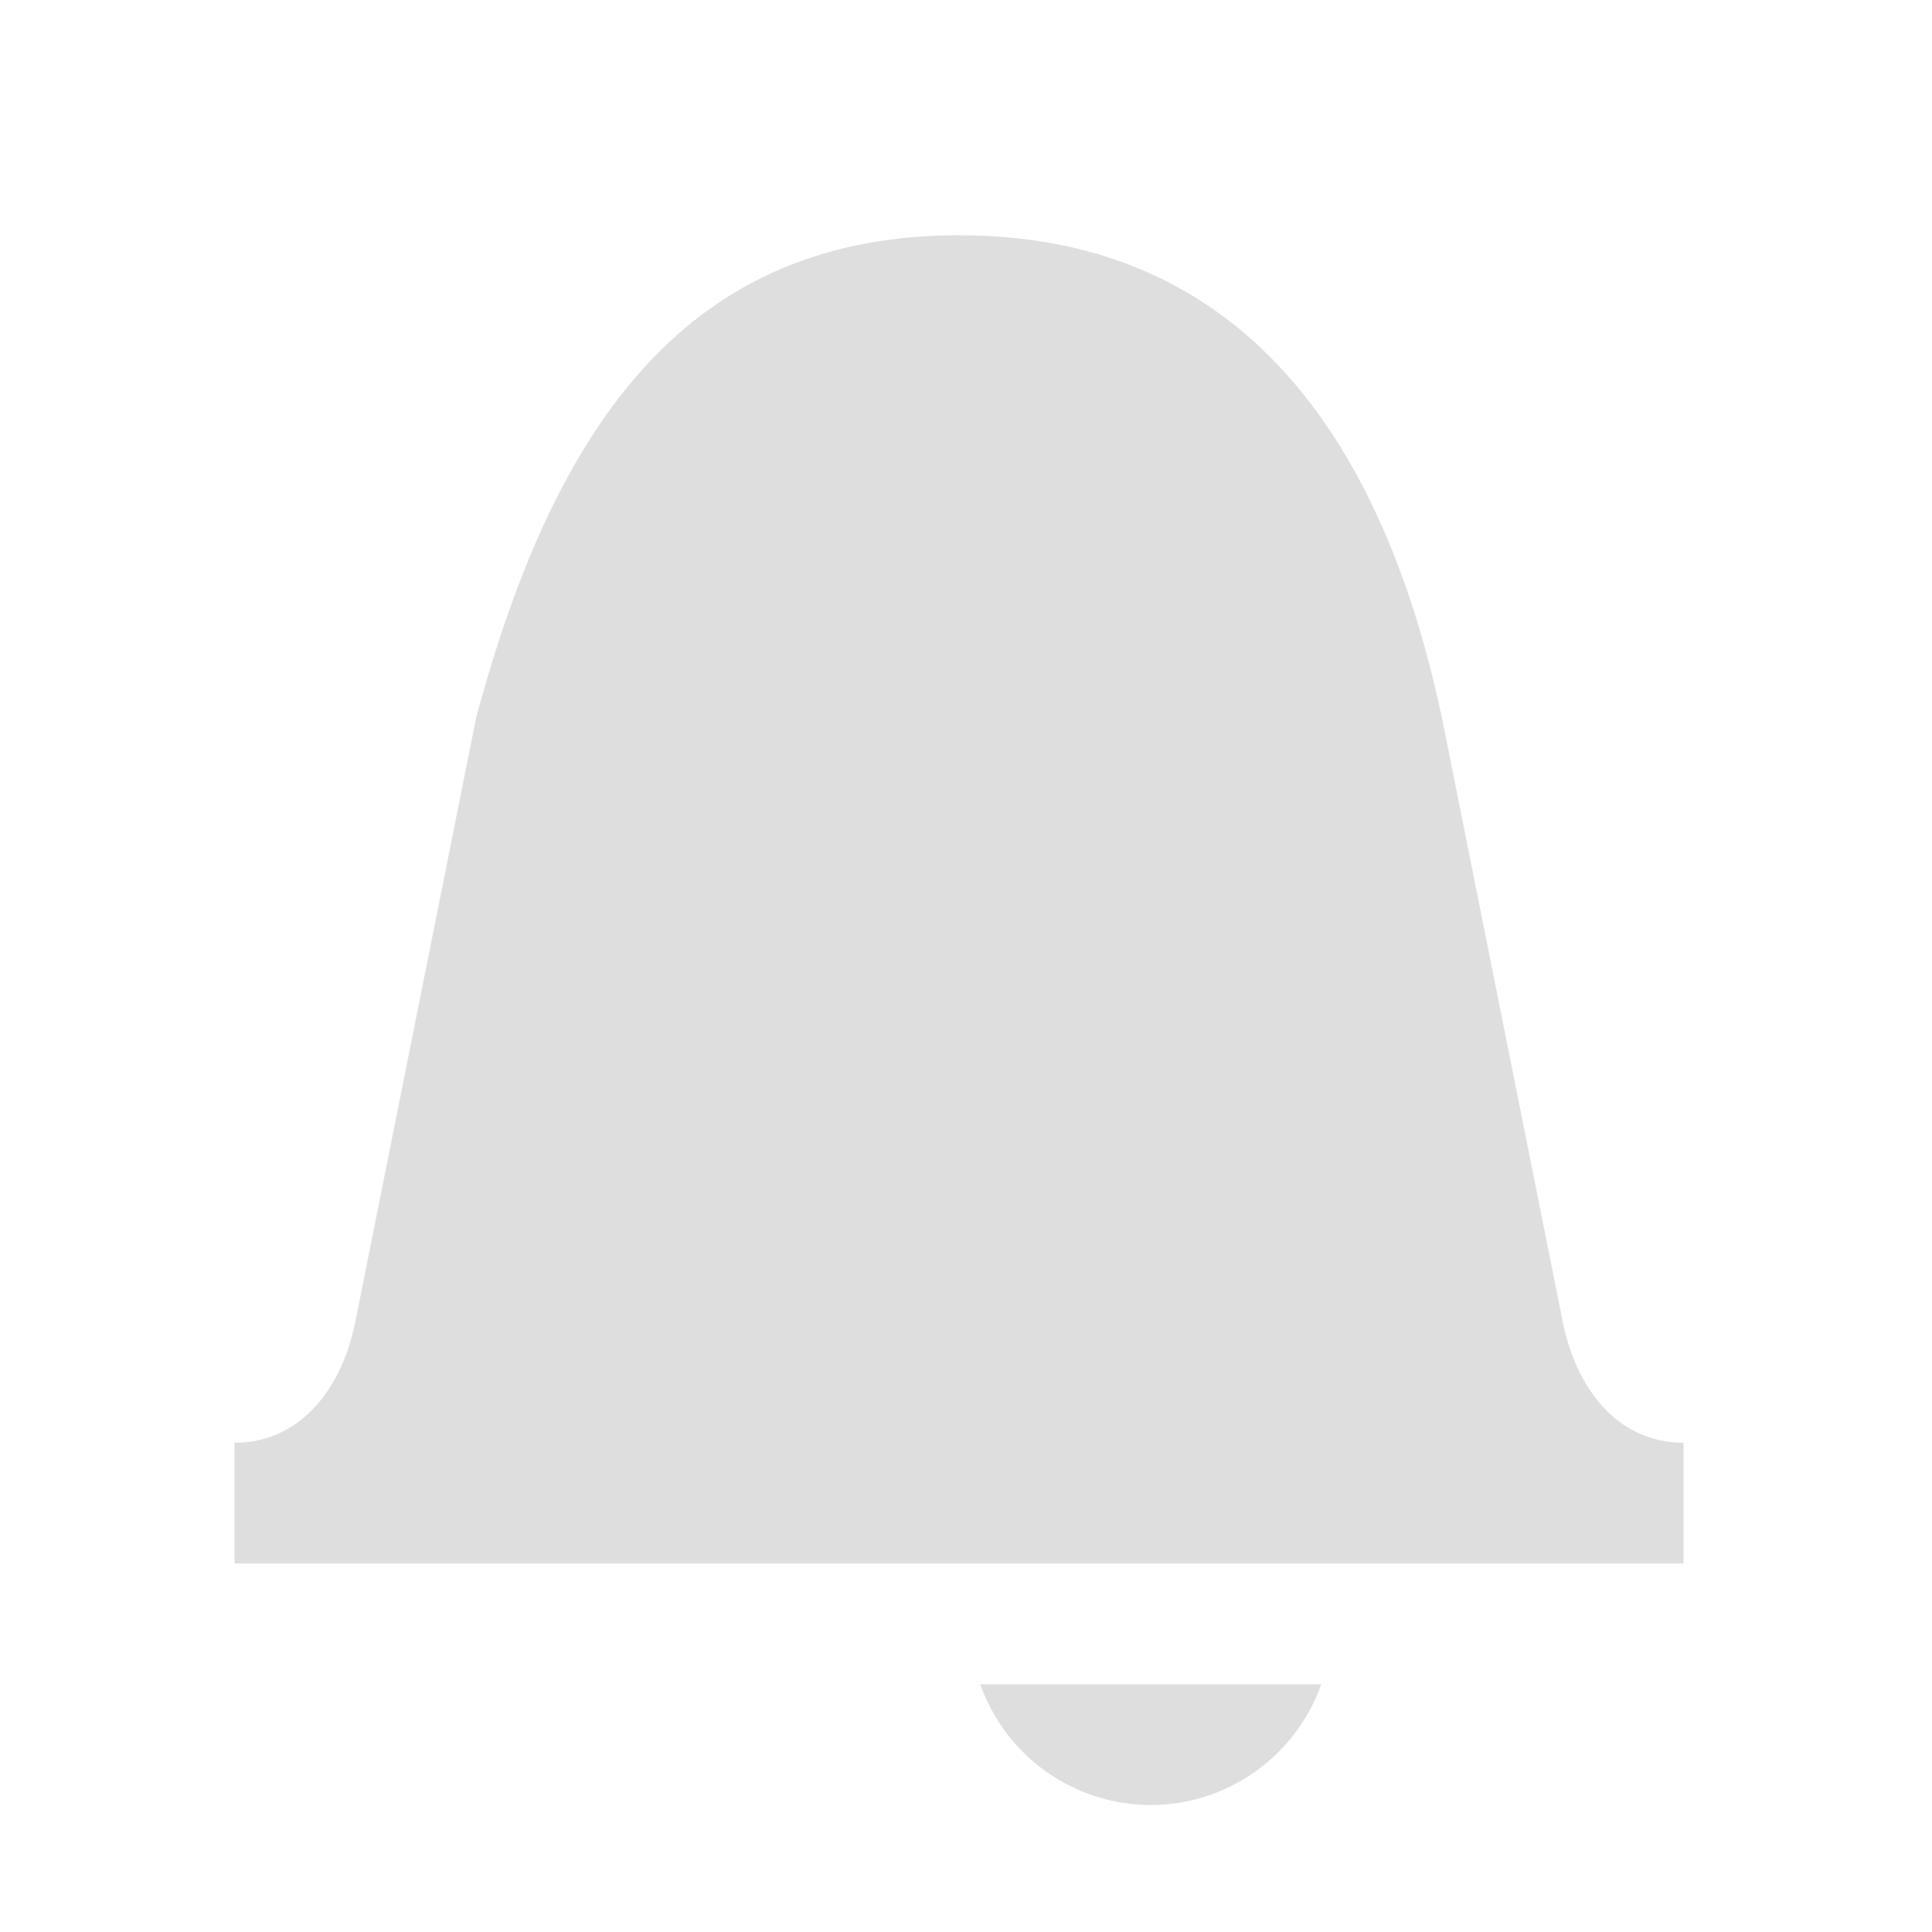
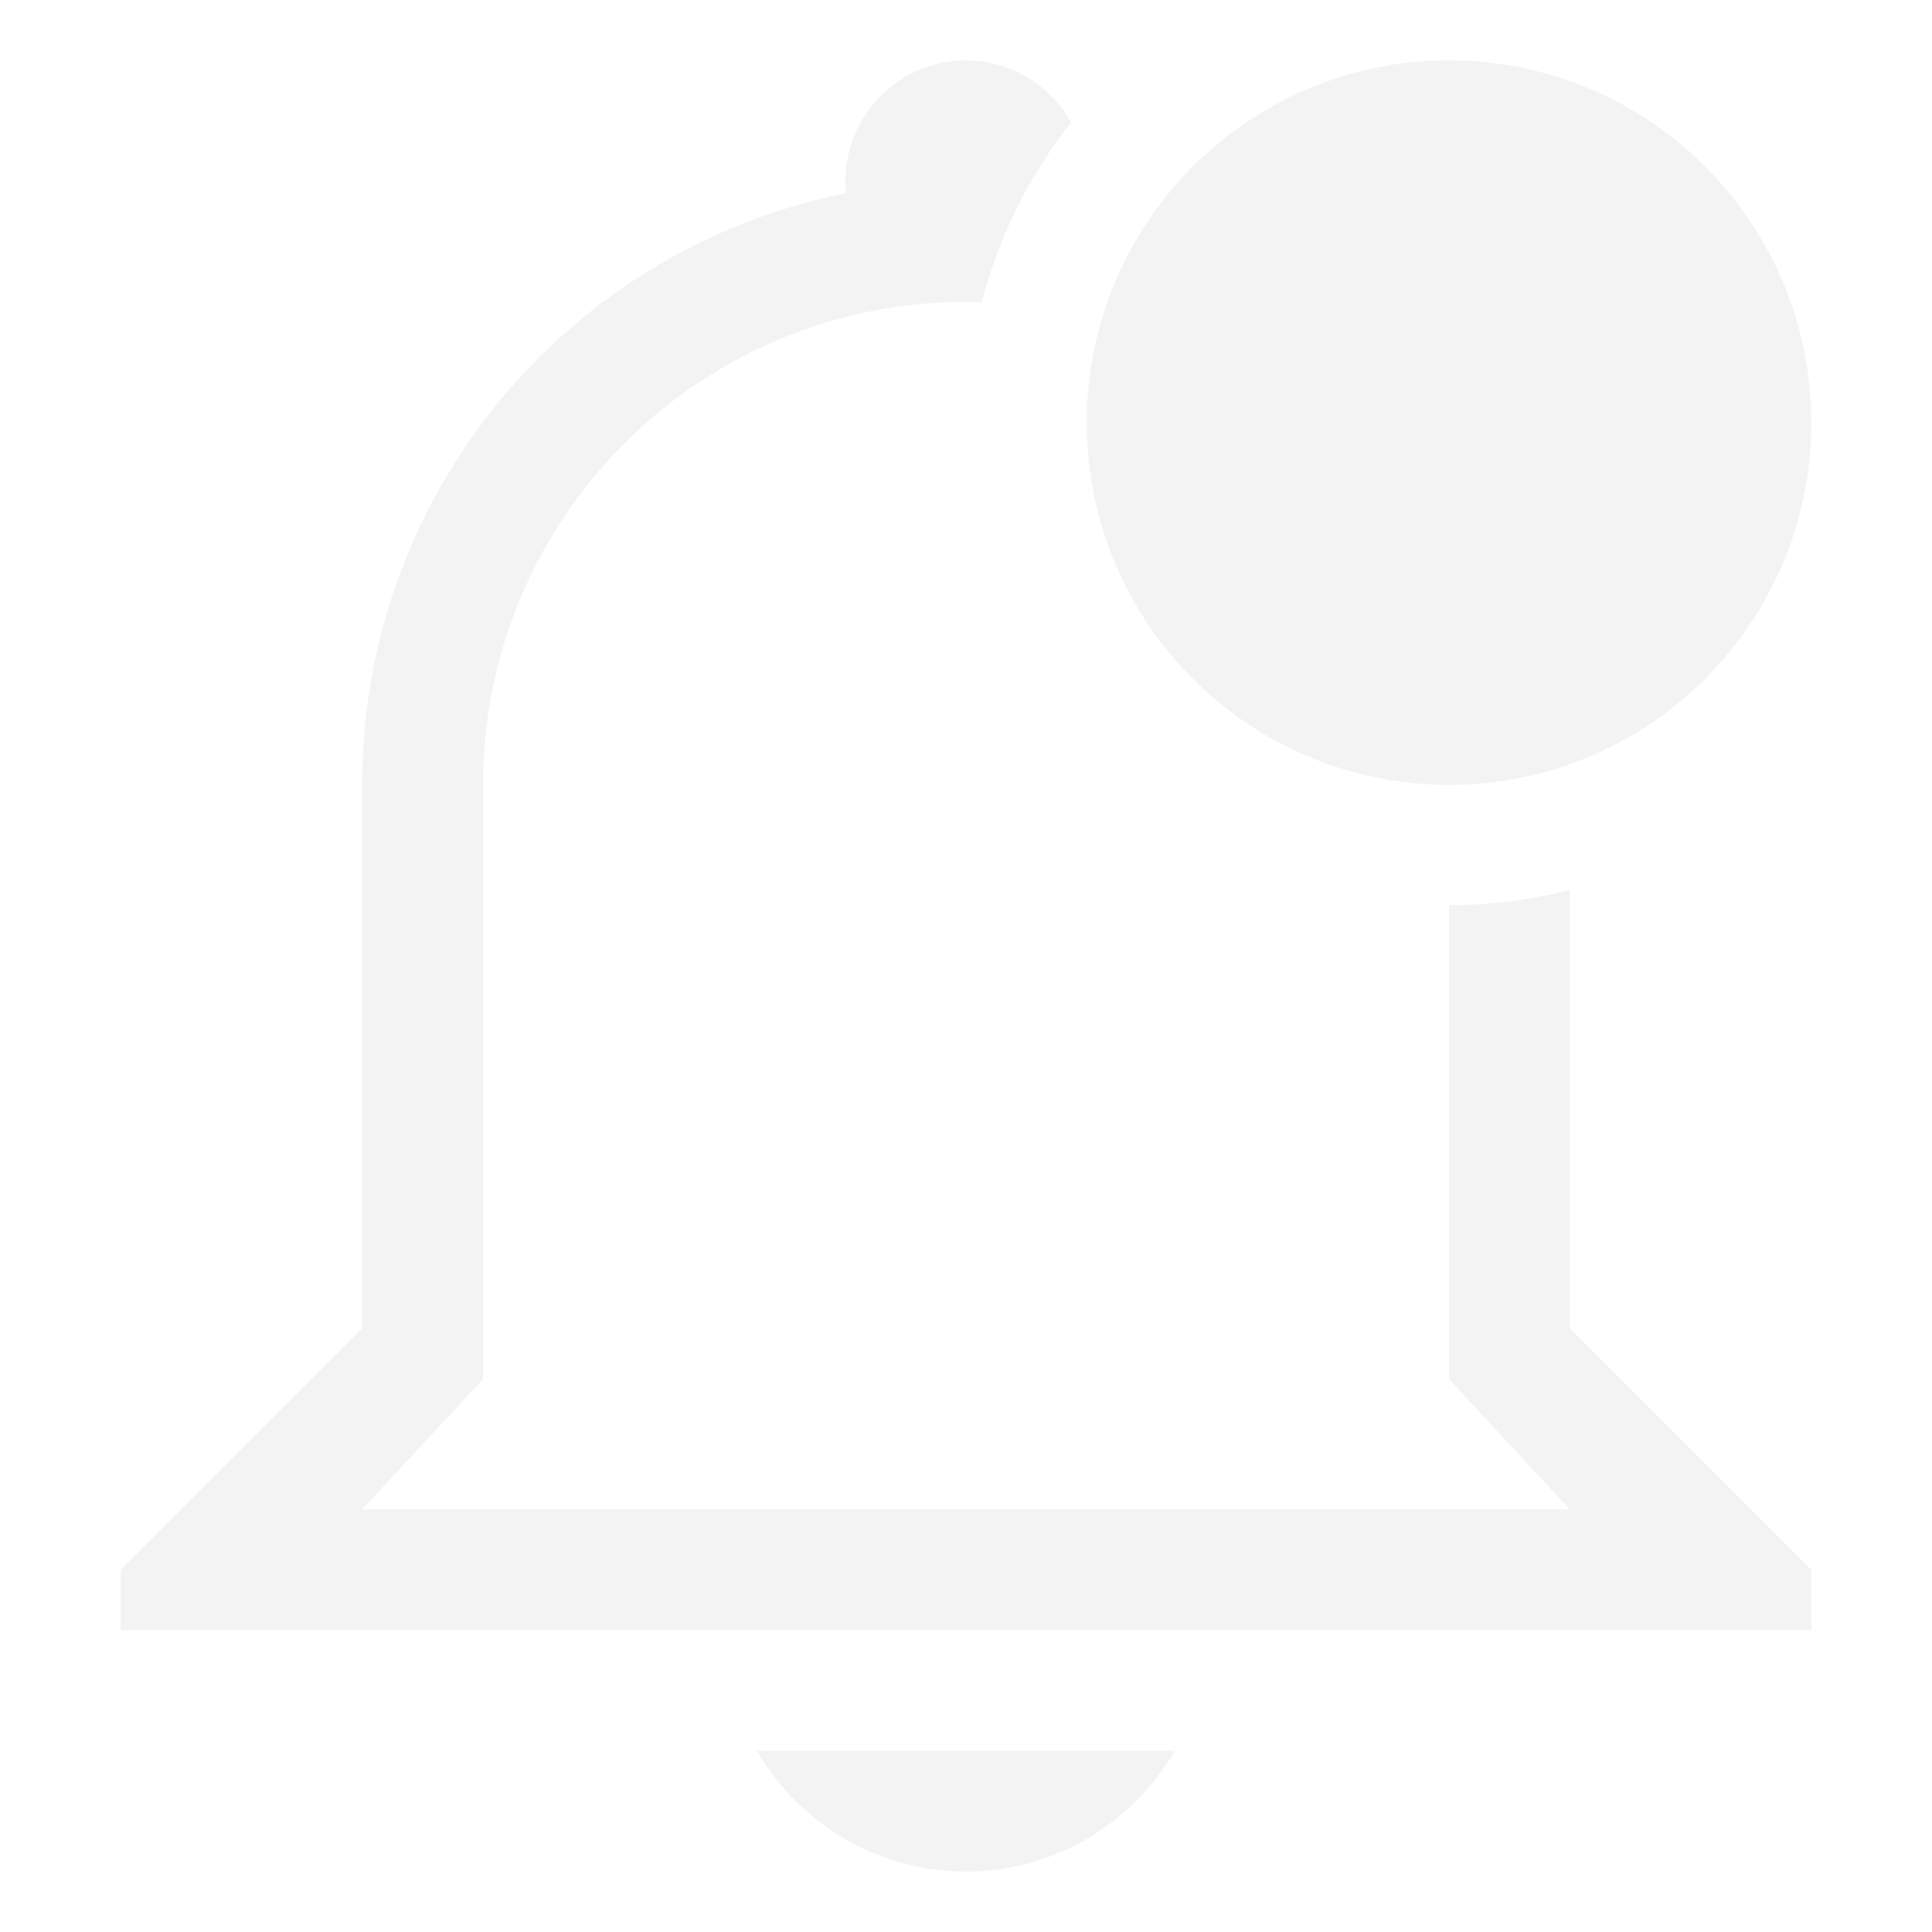
- <svg xmlns="http://www.w3.org/2000/svg" width="64px" height="64px" version="1.1">
-   <g fill="#dedede">
-     <path d="m31.769 7.793c-8.837 0-13.321 6-16 16l-4 20c-0.433 2.166-1.791 4-4 4v4h48v-4c-2.209 0-3.567-1.834-4-4l-4-20c-2.121-10-7.163-16-16-16z" />
-     <path d="m32.472 55.794a6 6 0 0 0 5.648 4 6 6 0 0 0 5.648-4z" />
-   </g>
+ <svg xmlns="http://www.w3.org/2000/svg" width="64" height="64" version="1.1">
+   <path d="m32 2a4 4 0 0 0-3.976 4.4 19.952 19.952 0 0 0-16.024 19.6v18l-8 8v2h56v-2l-8-8v-14.52a16 16 0 0 1-4 0.504v15.704l4 4.312h-40l4-4.312v-19.688a16 16 0 0 1 16-16c0.176 4e-3 0.348 0.012 0.52 0.024a16 16 0 0 1 2.964-5.968 4 4 0 0 0-3.484-2.056zm-6.92 56a8 8 0 0 0 6.92 4 8 8 0 0 0 6.912-4z" fill="#dedede" opacity=".35" stroke-width="4" />
+   <path d="m60 14a12 12 0 0 1-24 0 12 12 0 1 1 24 0z" fill="#dedede" opacity=".35" stroke-width="4" />
</svg>
